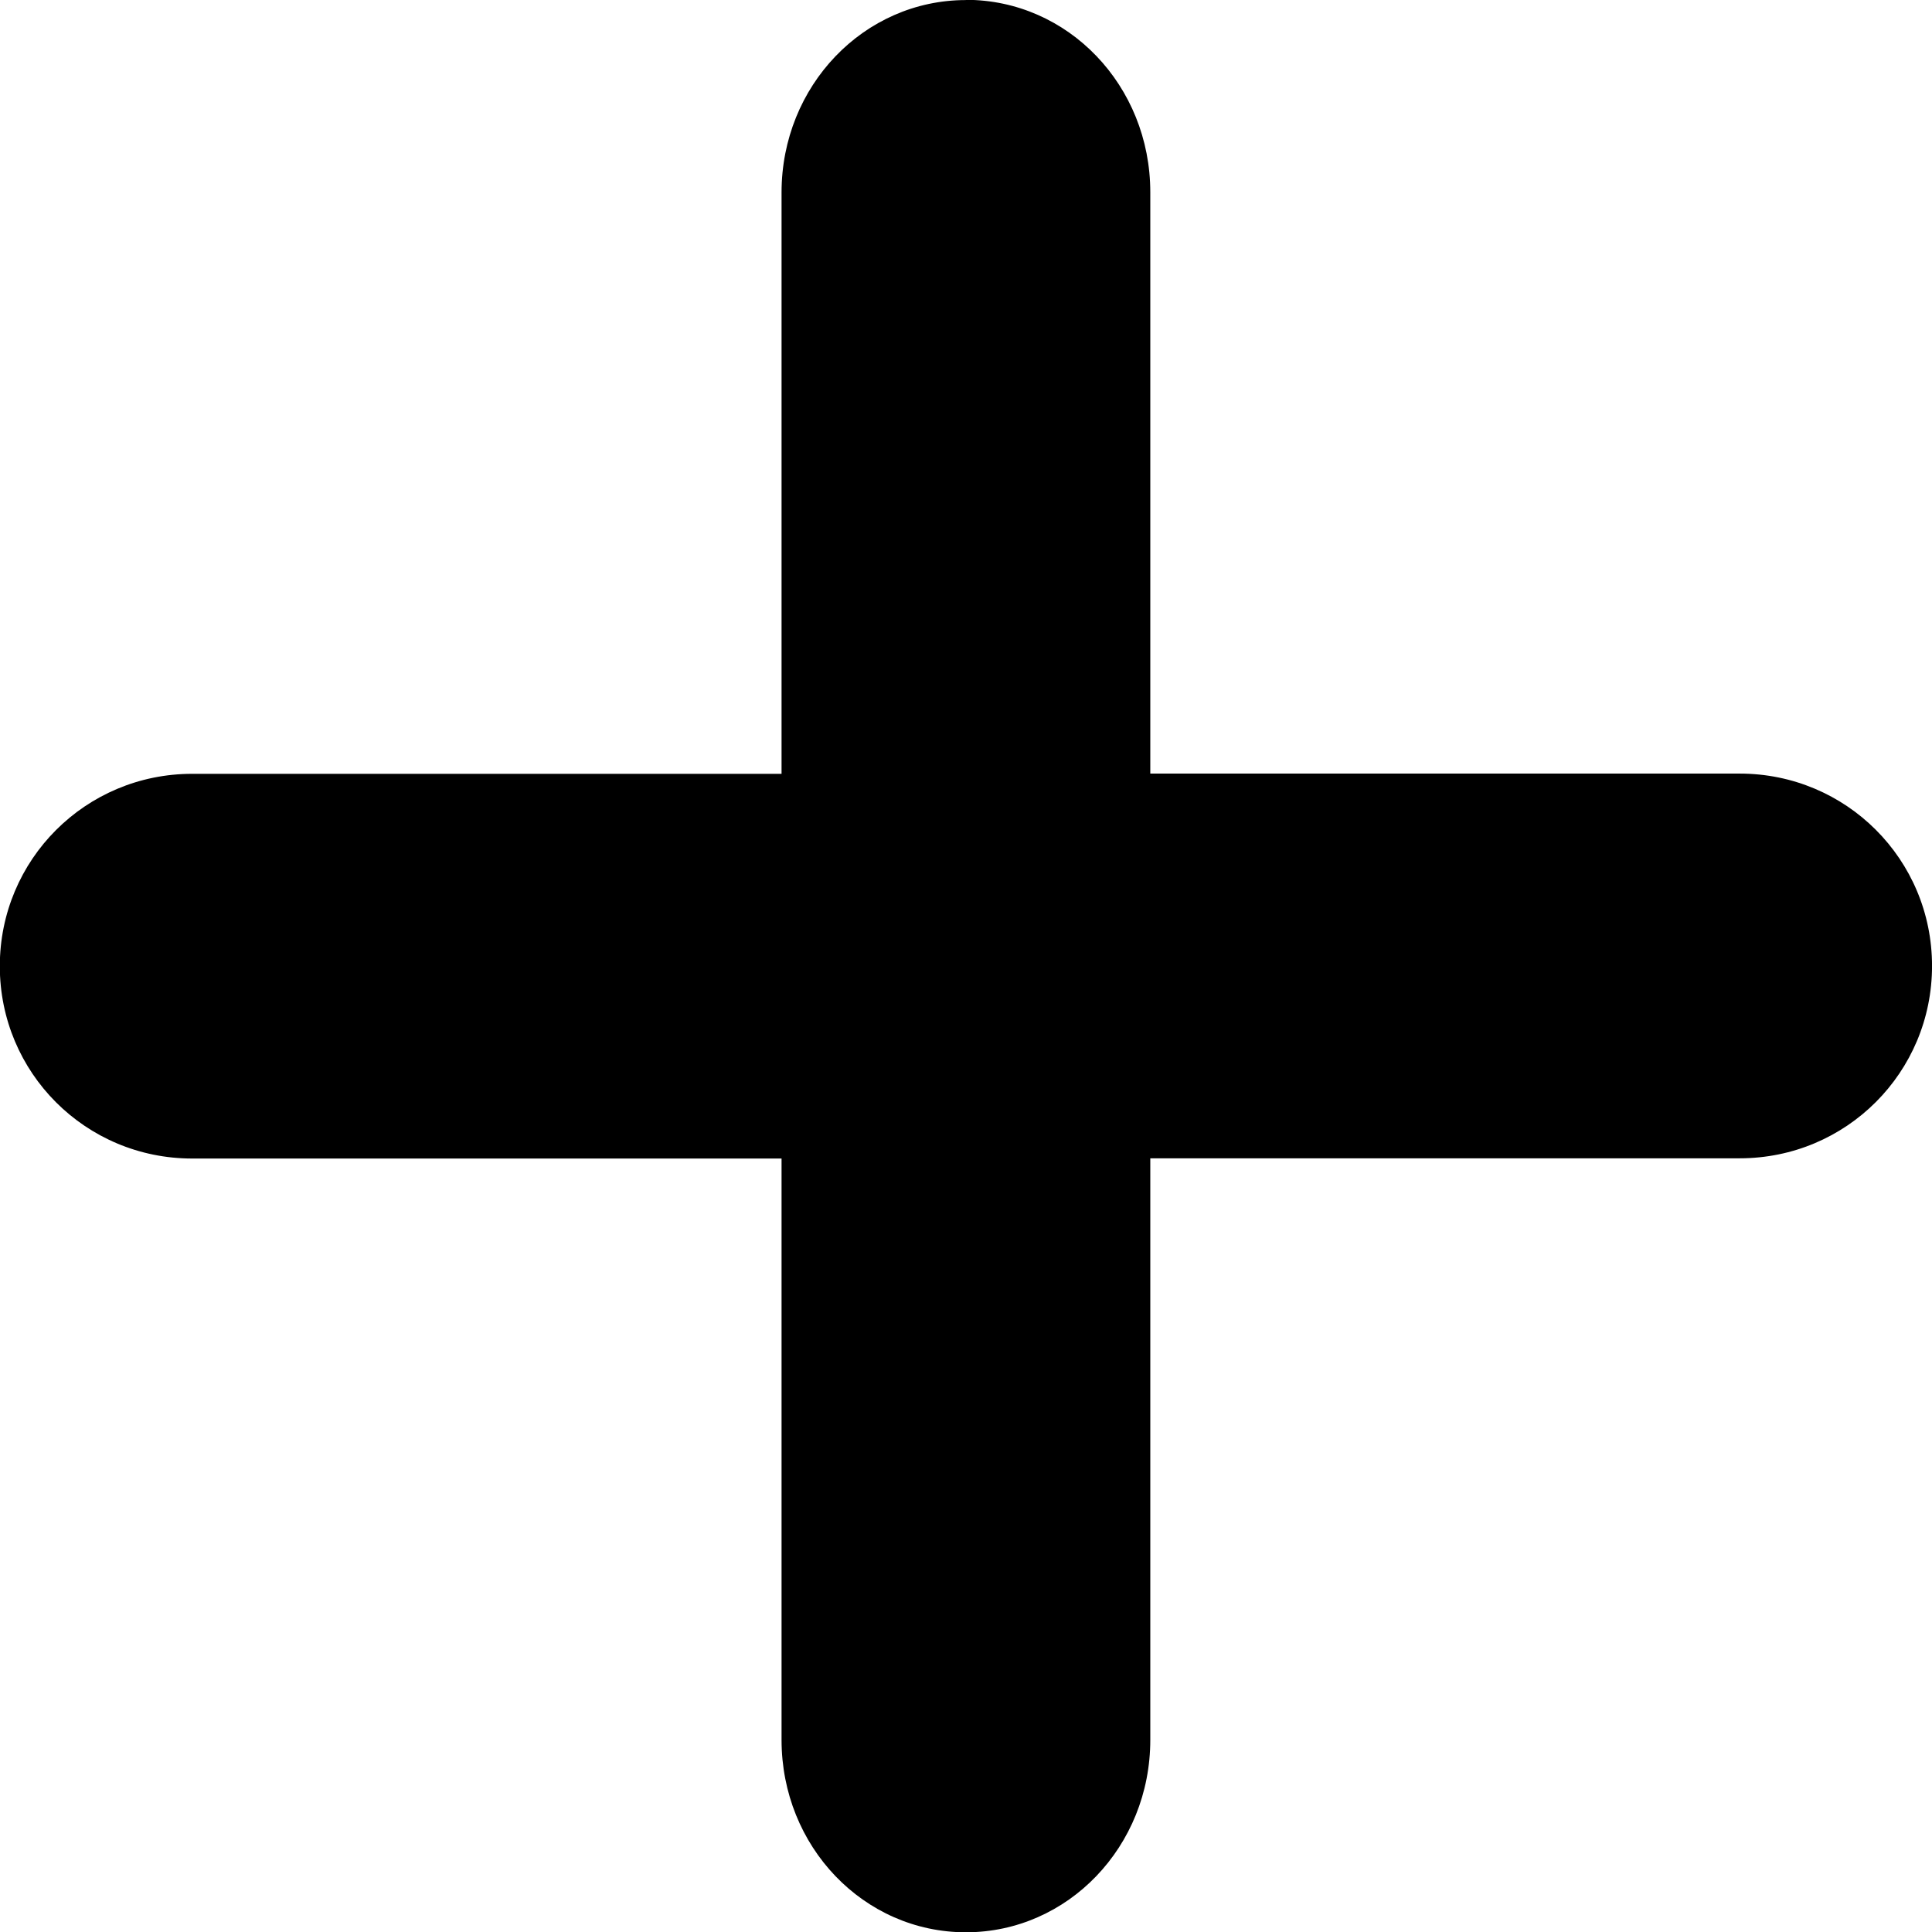
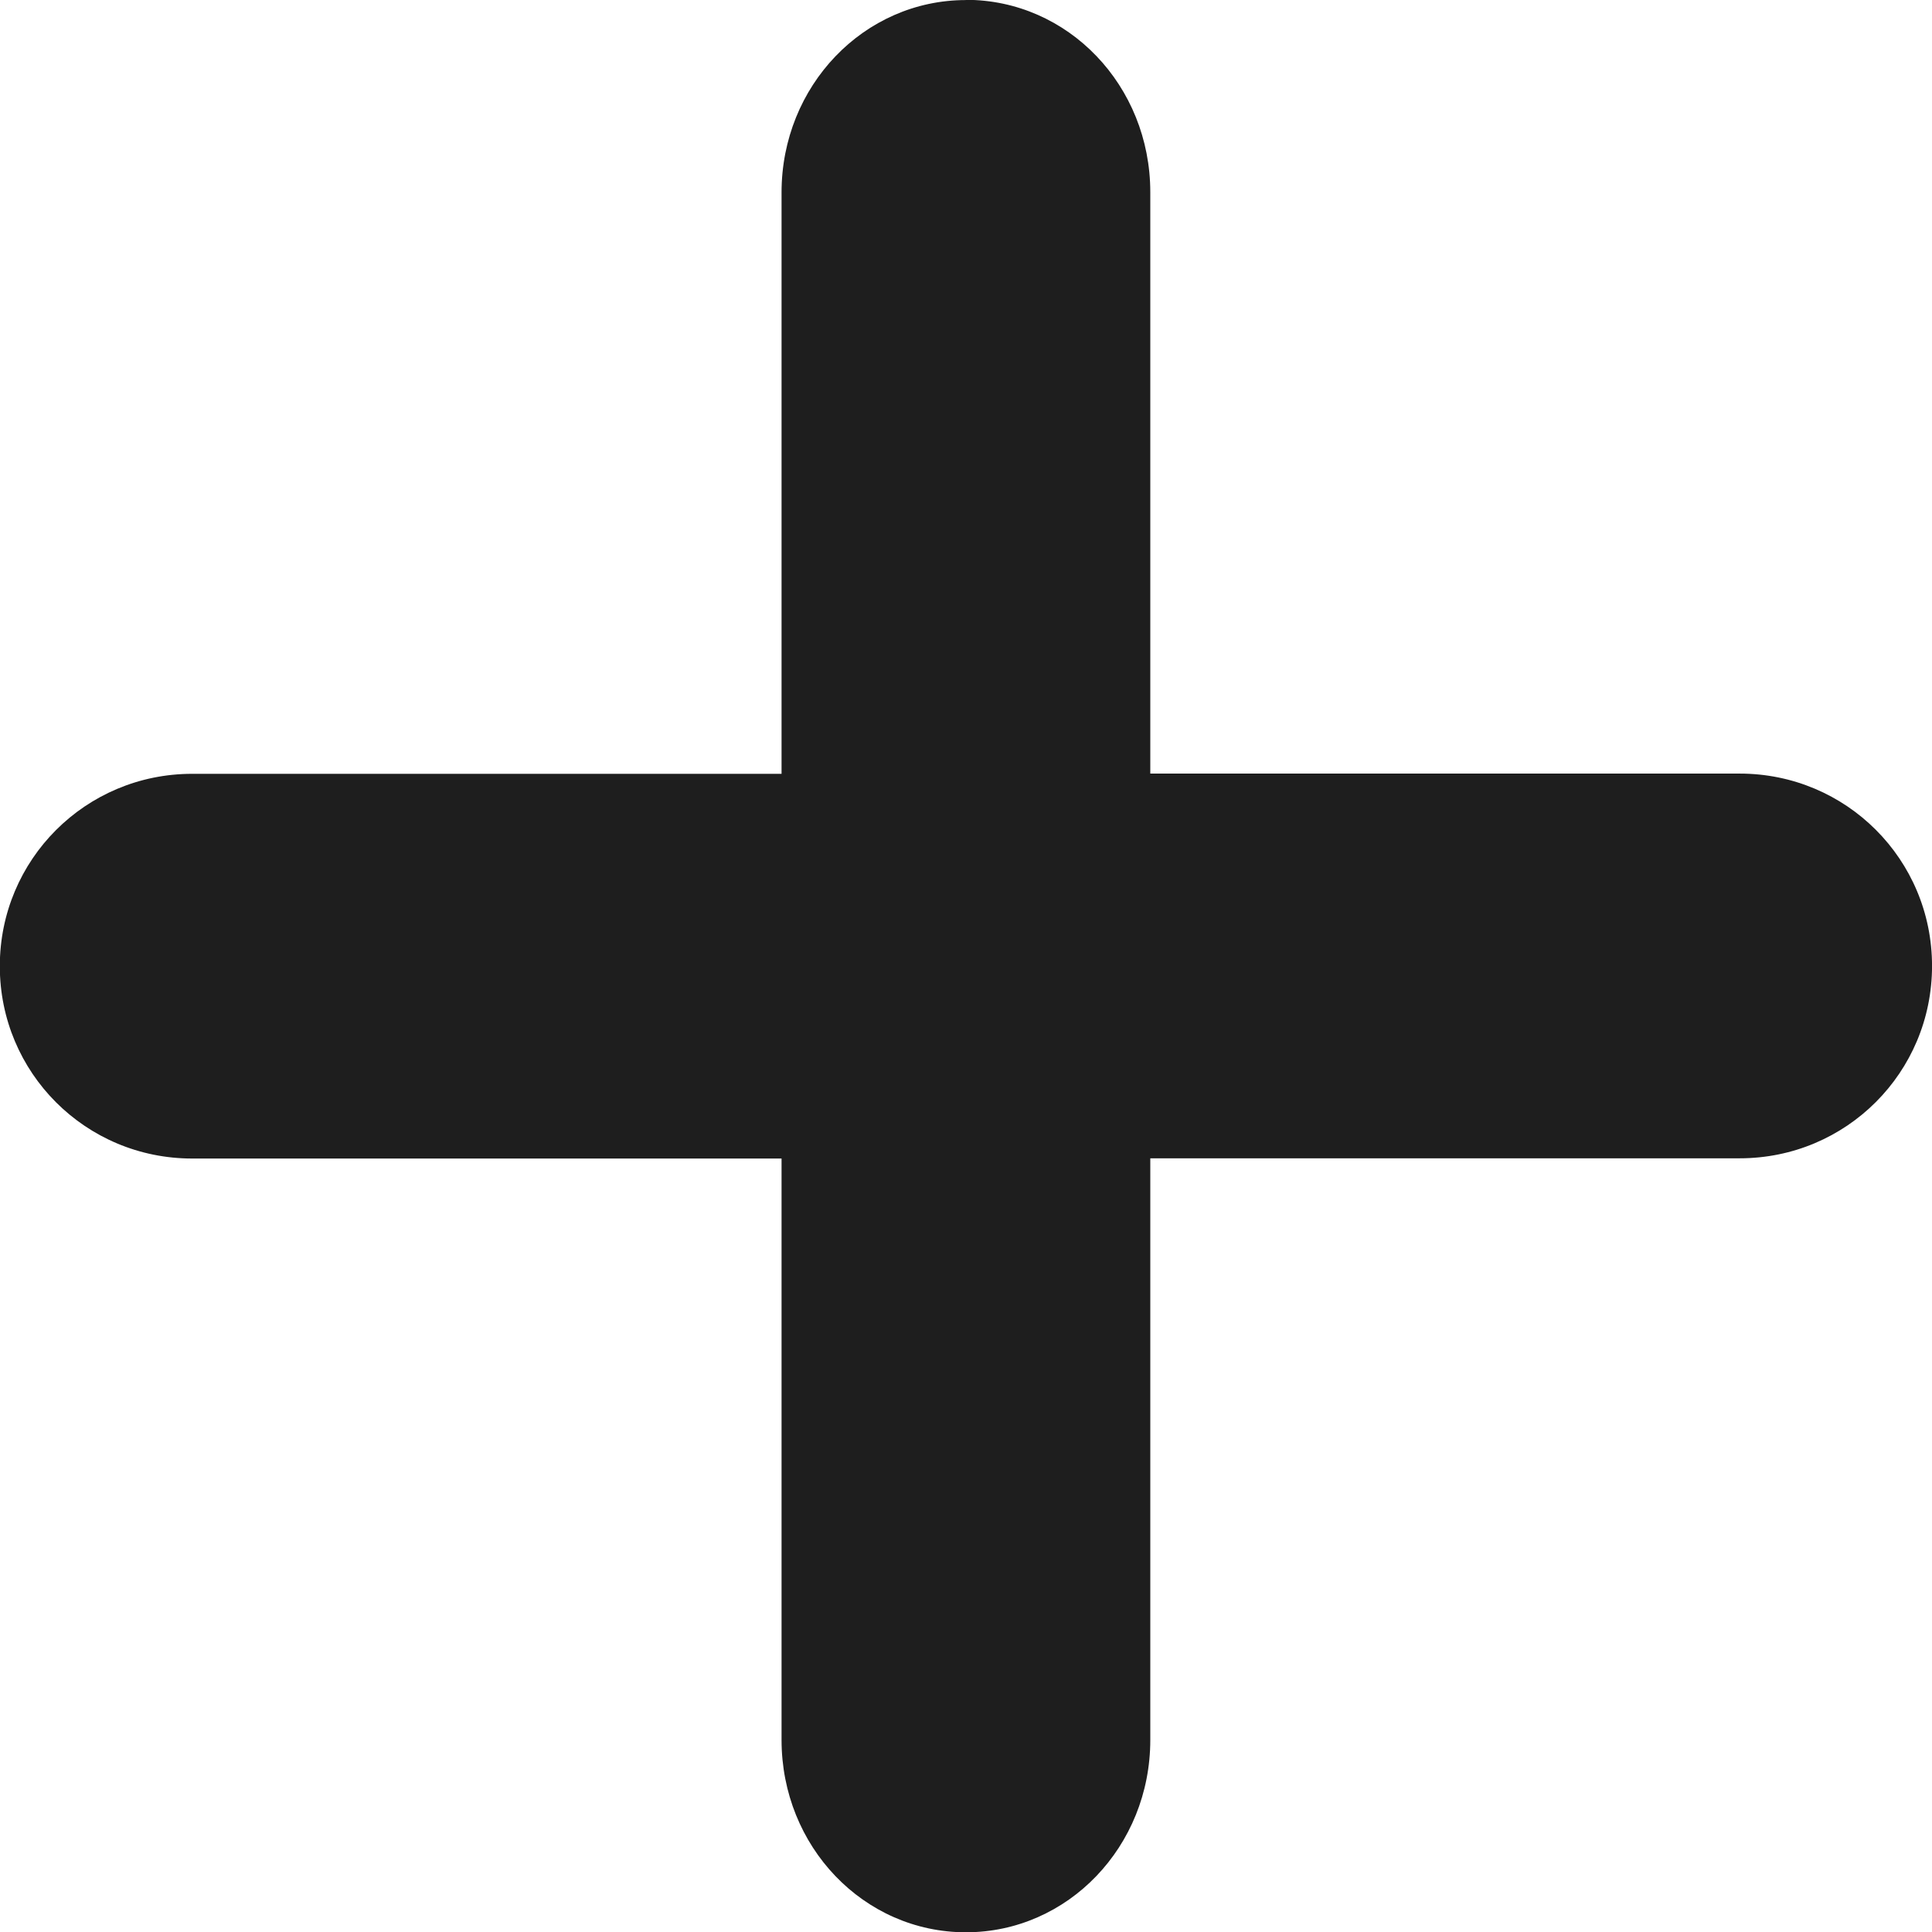
<svg xmlns="http://www.w3.org/2000/svg" width="8.467mm" height="8.467mm" viewBox="0 0 8.467 8.467" version="1.1" id="svg5">
  <defs id="defs2" />
  <g id="layer1" transform="translate(-60.73184,-68.43373)">
-     <path id="rect176" style="fill:#000000;fill-opacity:1;stroke:none;stroke-width:0.196;stroke-dasharray:none;stroke-opacity:1" d="m 64.965,68.434 c -0.447,0 -0.808,0.376 -0.808,0.843 v 2.548 h -2.583 c -0.467,0 -0.843,0.376 -0.843,0.843 0,0.467 0.376,0.843 0.843,0.843 h 2.583 v 2.548 c 0,0.467 0.36,0.843 0.808,0.843 0.447,0 0.808,-0.376 0.808,-0.843 V 73.51 h 2.583 c 0.467,0 0.843,-0.376 0.843,-0.843 0,-0.467 -0.376,-0.843 -0.843,-0.843 h -2.583 v -2.548 c 0,-0.467 -0.36,-0.843 -0.808,-0.843 z" />
+     <path id="rect176" style="fill:#1e1e1e;fill-opacity:1;stroke:none;stroke-width:0.196;stroke-dasharray:none;stroke-opacity:1" d="m 64.965,68.434 c -0.447,0 -0.808,0.376 -0.808,0.843 v 2.548 h -2.583 c -0.467,0 -0.843,0.376 -0.843,0.843 0,0.467 0.376,0.843 0.843,0.843 h 2.583 v 2.548 c 0,0.467 0.36,0.843 0.808,0.843 0.447,0 0.808,-0.376 0.808,-0.843 V 73.51 h 2.583 c 0.467,0 0.843,-0.376 0.843,-0.843 0,-0.467 -0.376,-0.843 -0.843,-0.843 h -2.583 v -2.548 c 0,-0.467 -0.36,-0.843 -0.808,-0.843 z" />
  </g>
</svg>
